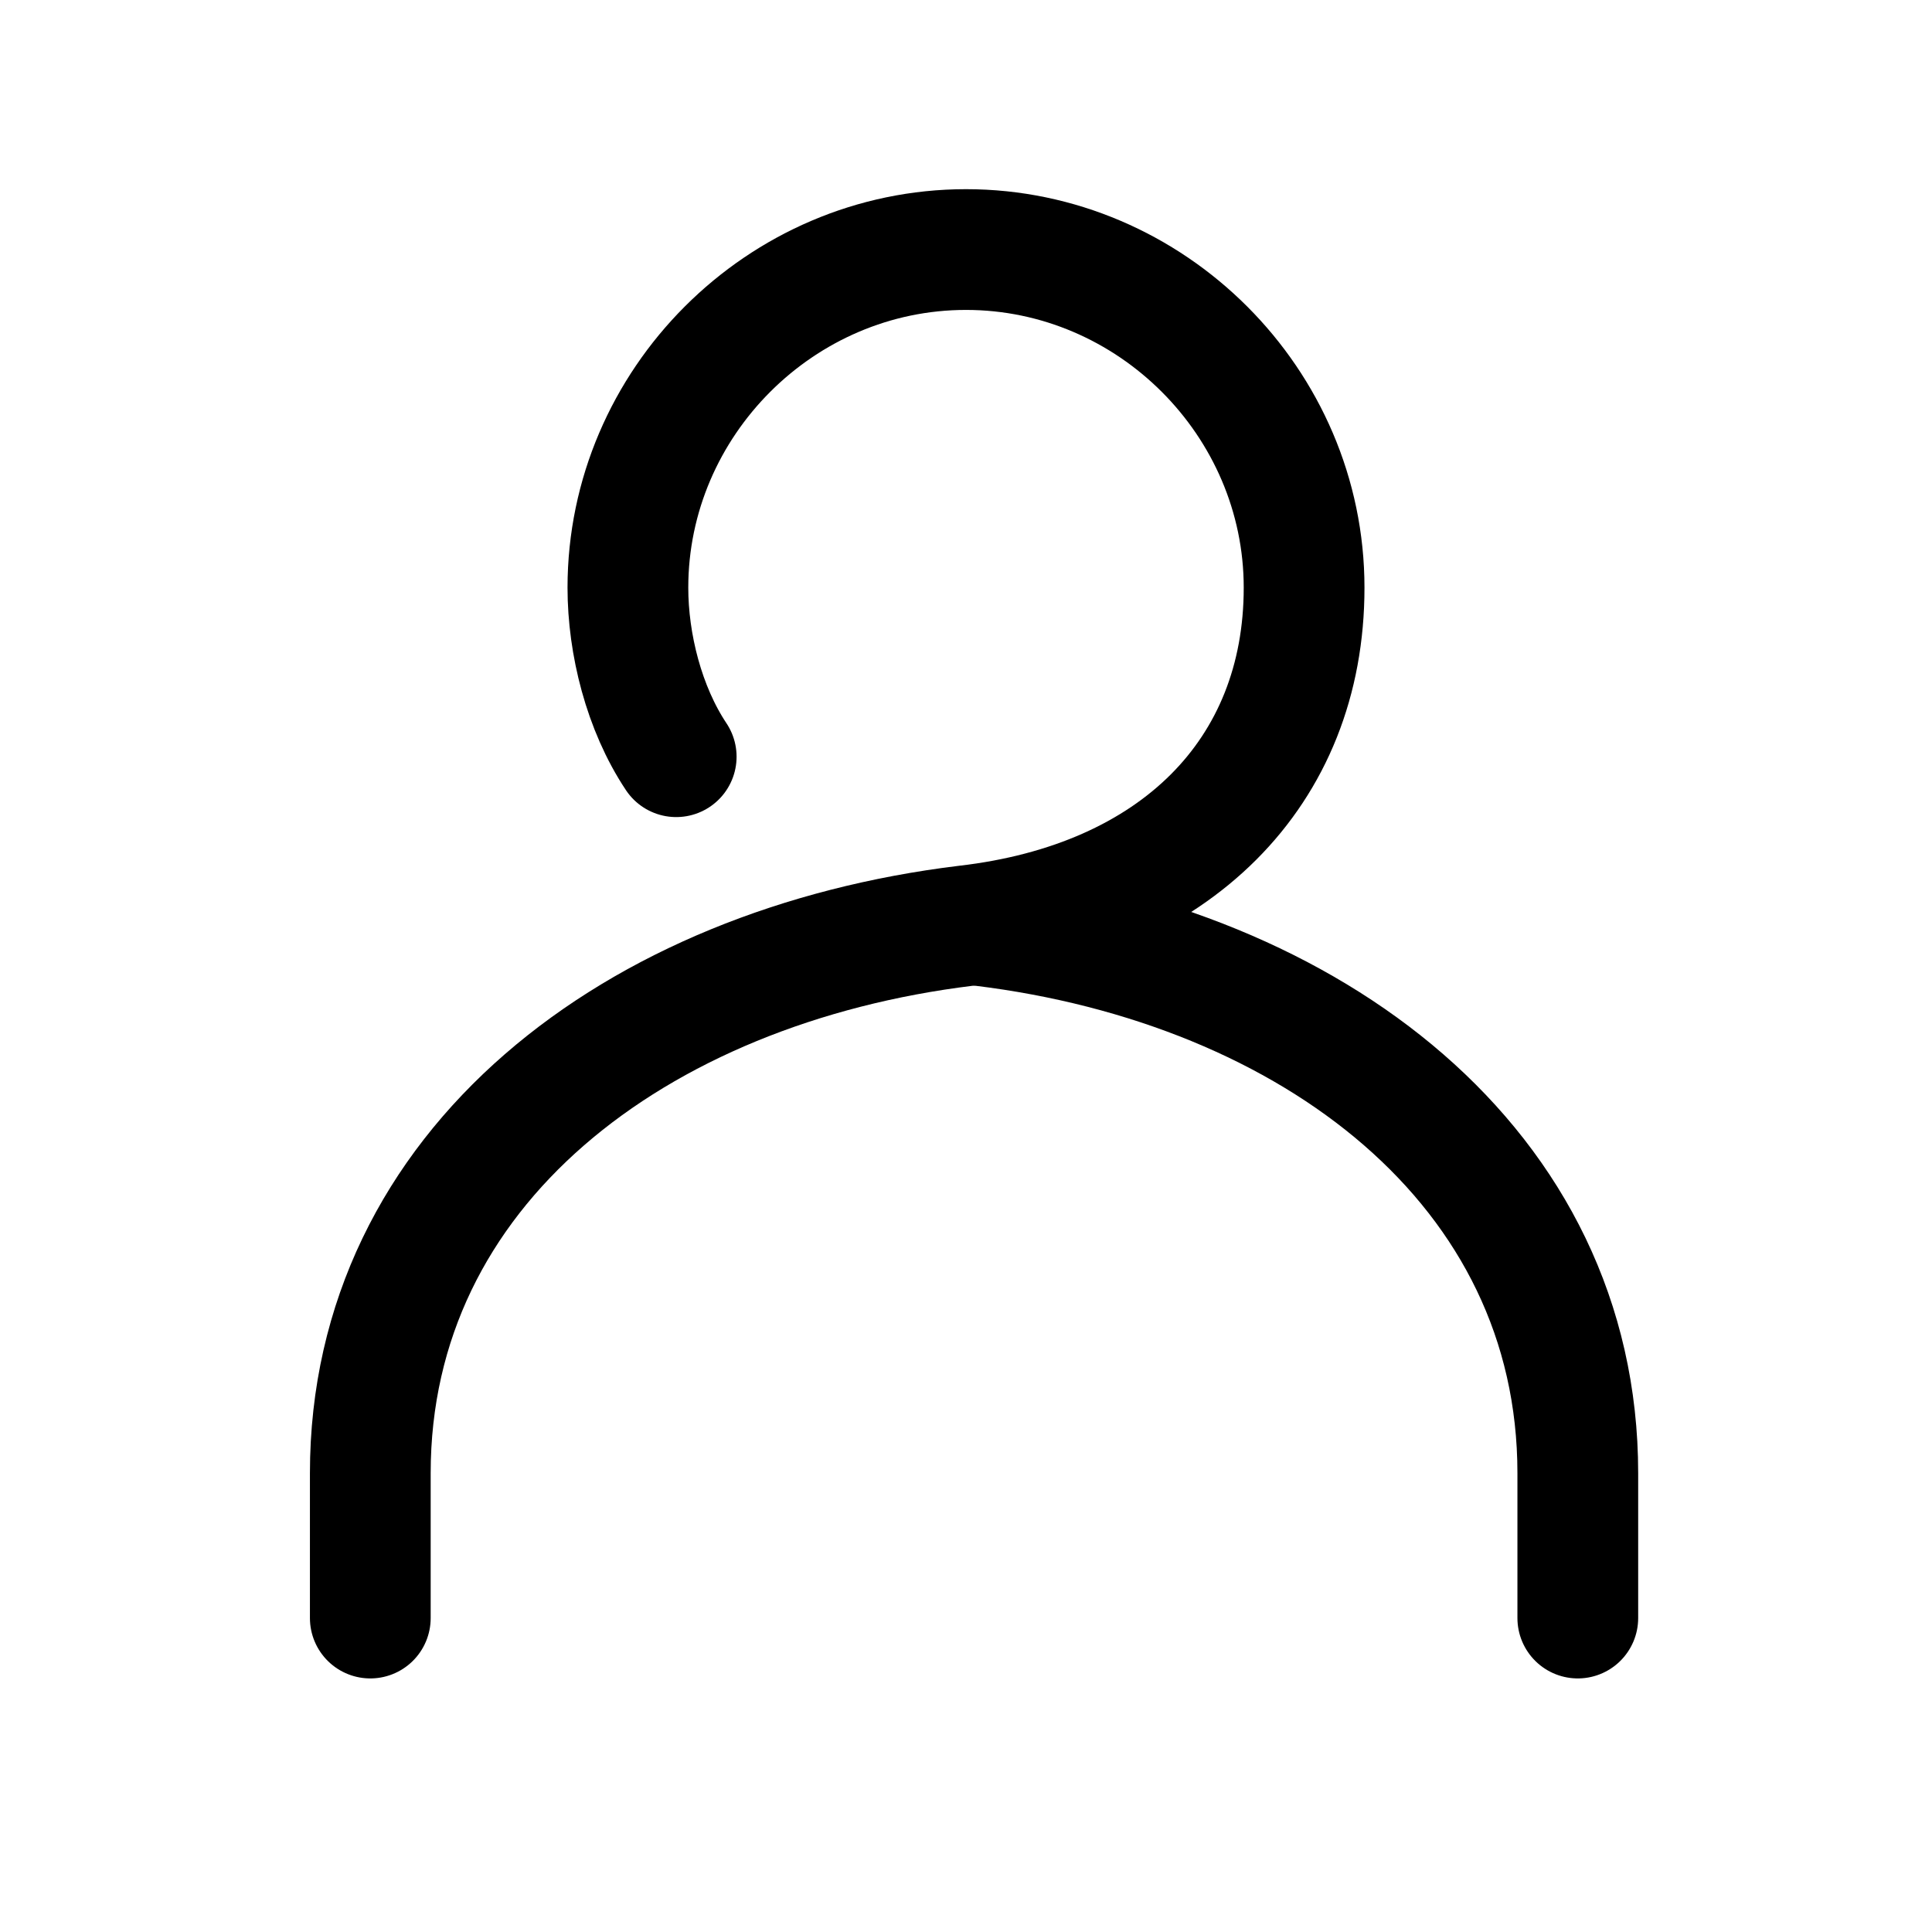
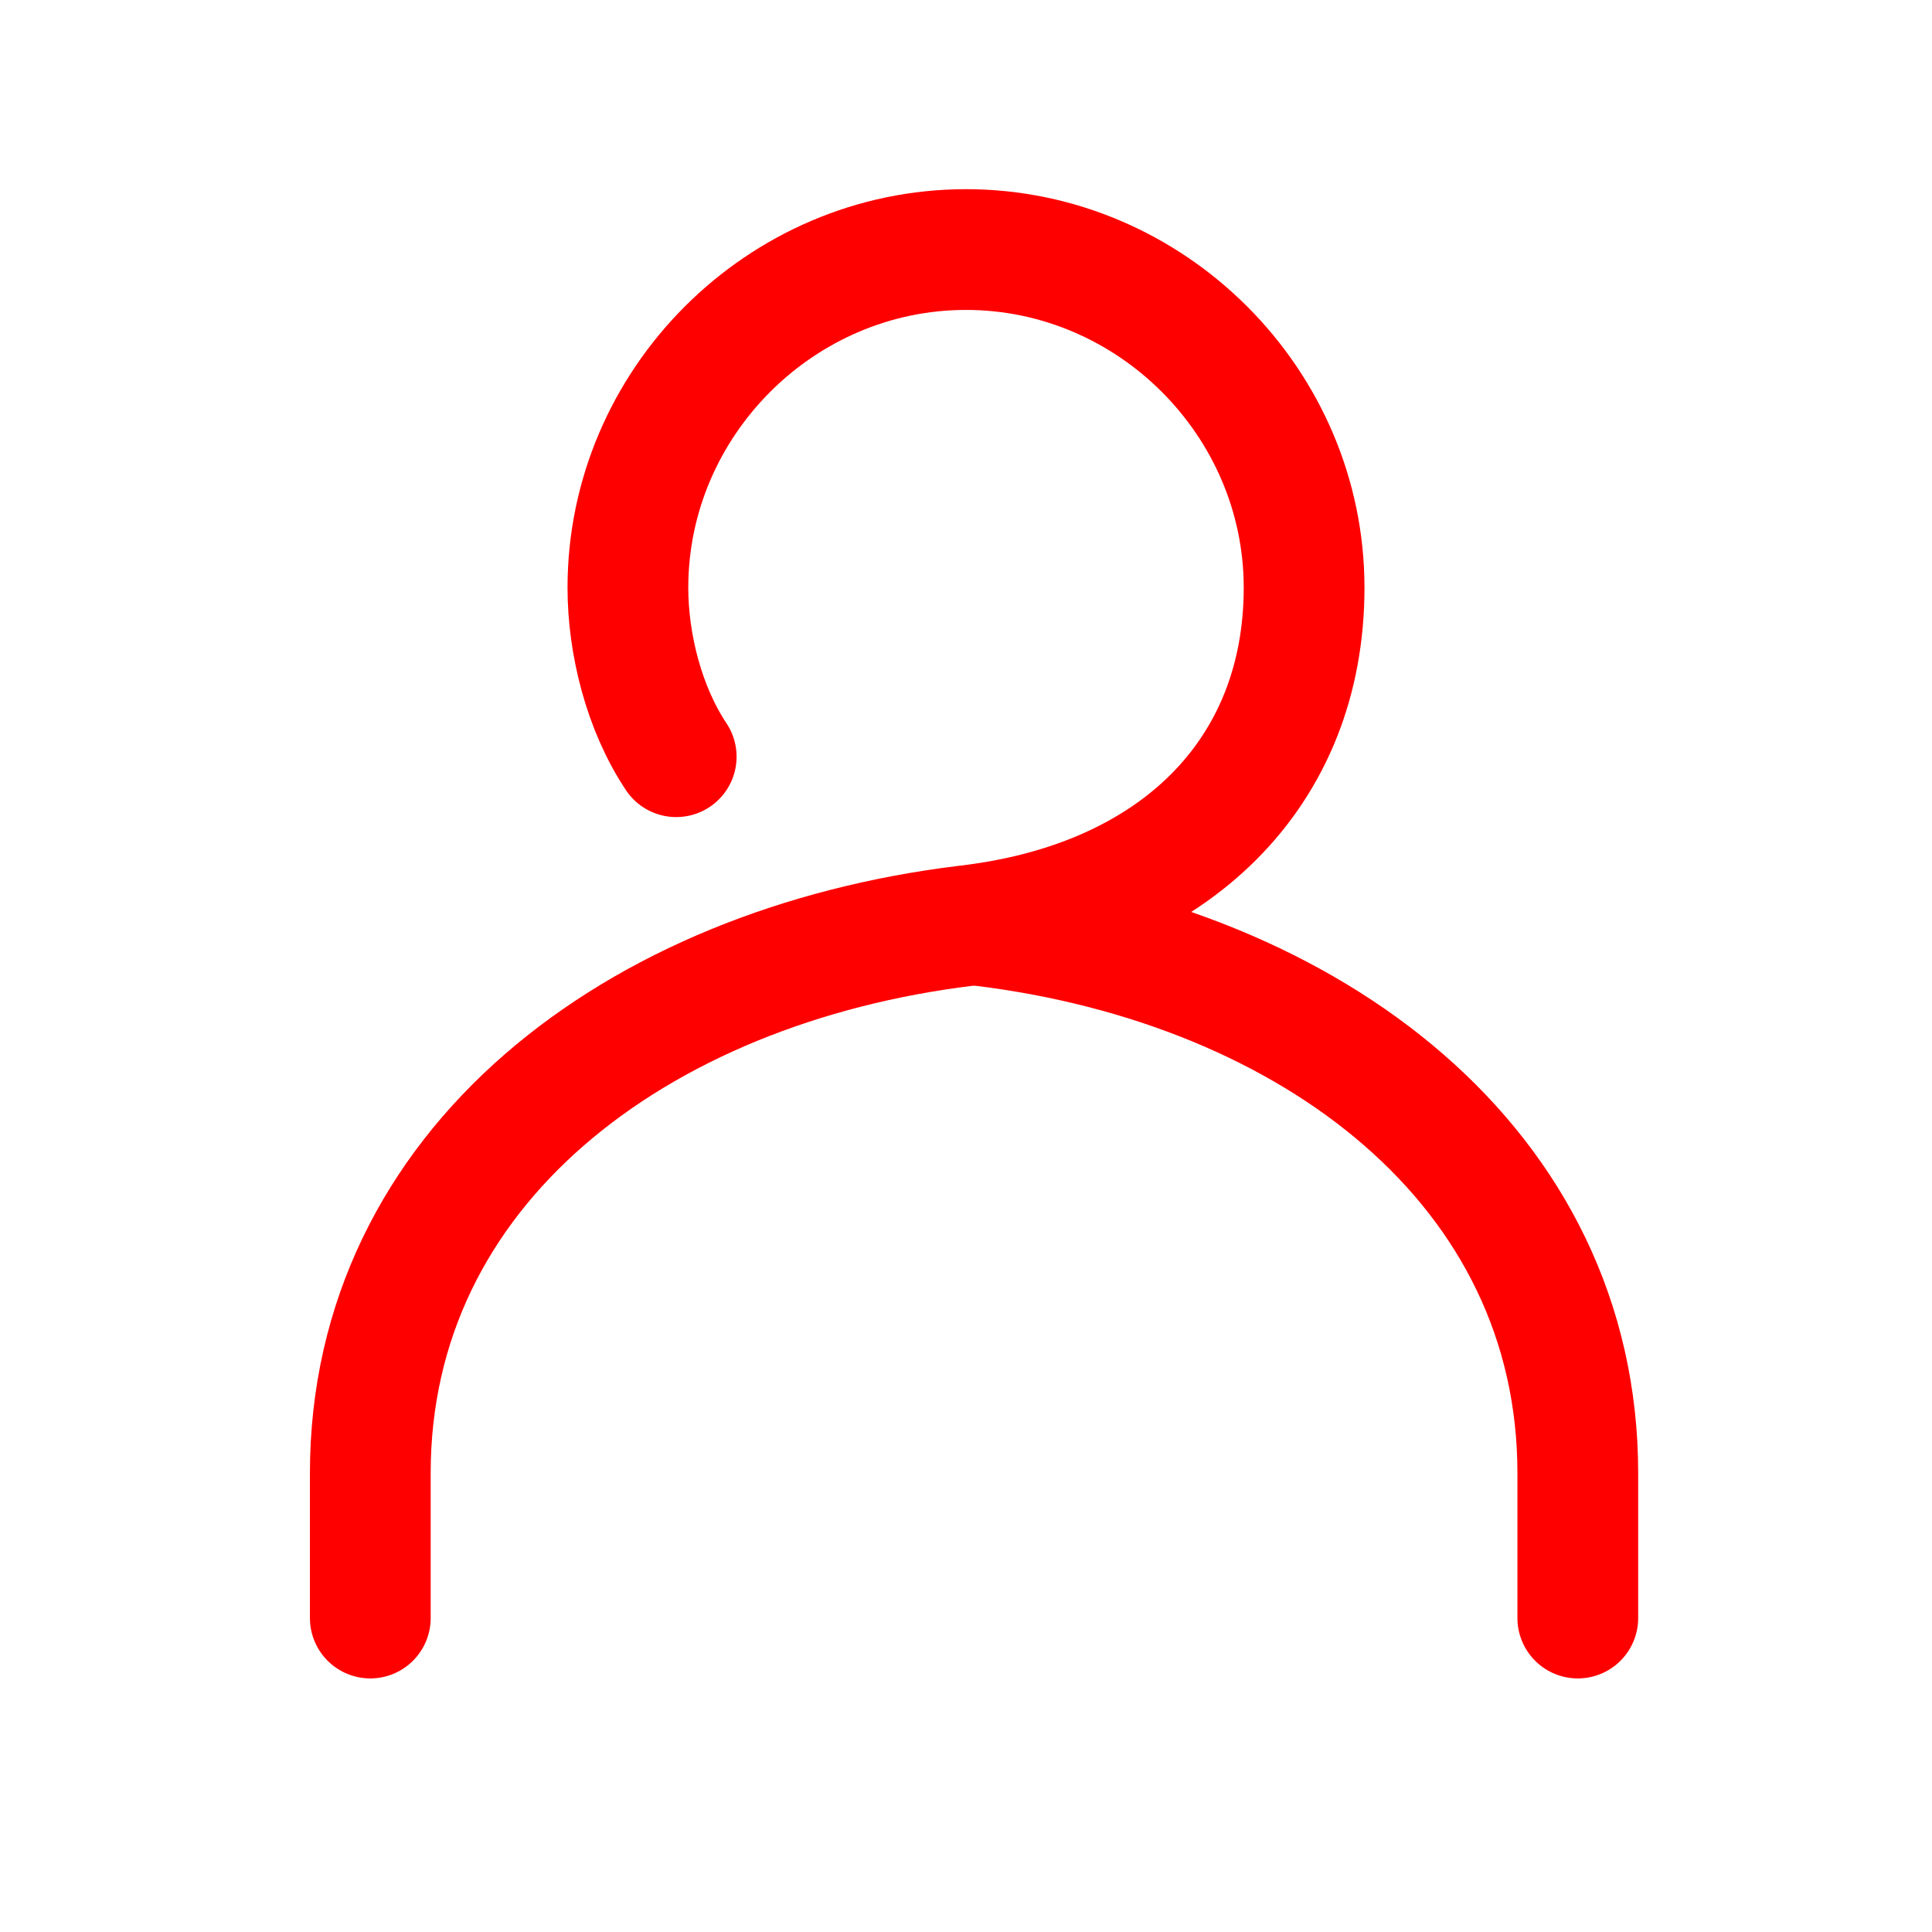
- <svg xmlns="http://www.w3.org/2000/svg" height="24" viewBox="0 0 24 24" width="24">
-   <g fill="none" stroke="#000" stroke-linecap="round" stroke-linejoin="round" stroke-width="1.5">
-     <path d="m8.4 9.4c-.4-.6-.6-1.4-.6-2.1 0-2.3 1.9-4.2 4.2-4.2s4.2 1.9 4.2 4.2-1.6 3.9-4.2 4.2c-4.1.5-7.4 3-7.4 6.8v1.8" />
-     <path d="m12.2 11.5c4.1.5 7.4 3 7.4 6.8v1.8" />
-   </g>
+ <svg xmlns="http://www.w3.org/2000/svg" id="Ebene_1" width="24" height="24" version="1.1" viewBox="0 0 24 24">
+   <path d="M8.4,9.4c-.4-.6-.6-1.4-.6-2.1,0-2.3,1.9-4.2,4.2-4.2s4.2,1.9,4.2,4.2-1.6,3.9-4.2,4.2c-4.1.5-7.4,3-7.4,6.8v1.8" fill="none" stroke="red" stroke-linecap="round" stroke-linejoin="round" stroke-width="1.5" />
+   <path d="M12.2,11.5c4.1.5,7.4,3,7.4,6.8v1.8" fill="none" stroke="red" stroke-linecap="round" stroke-linejoin="round" stroke-width="1.5" />
</svg>
